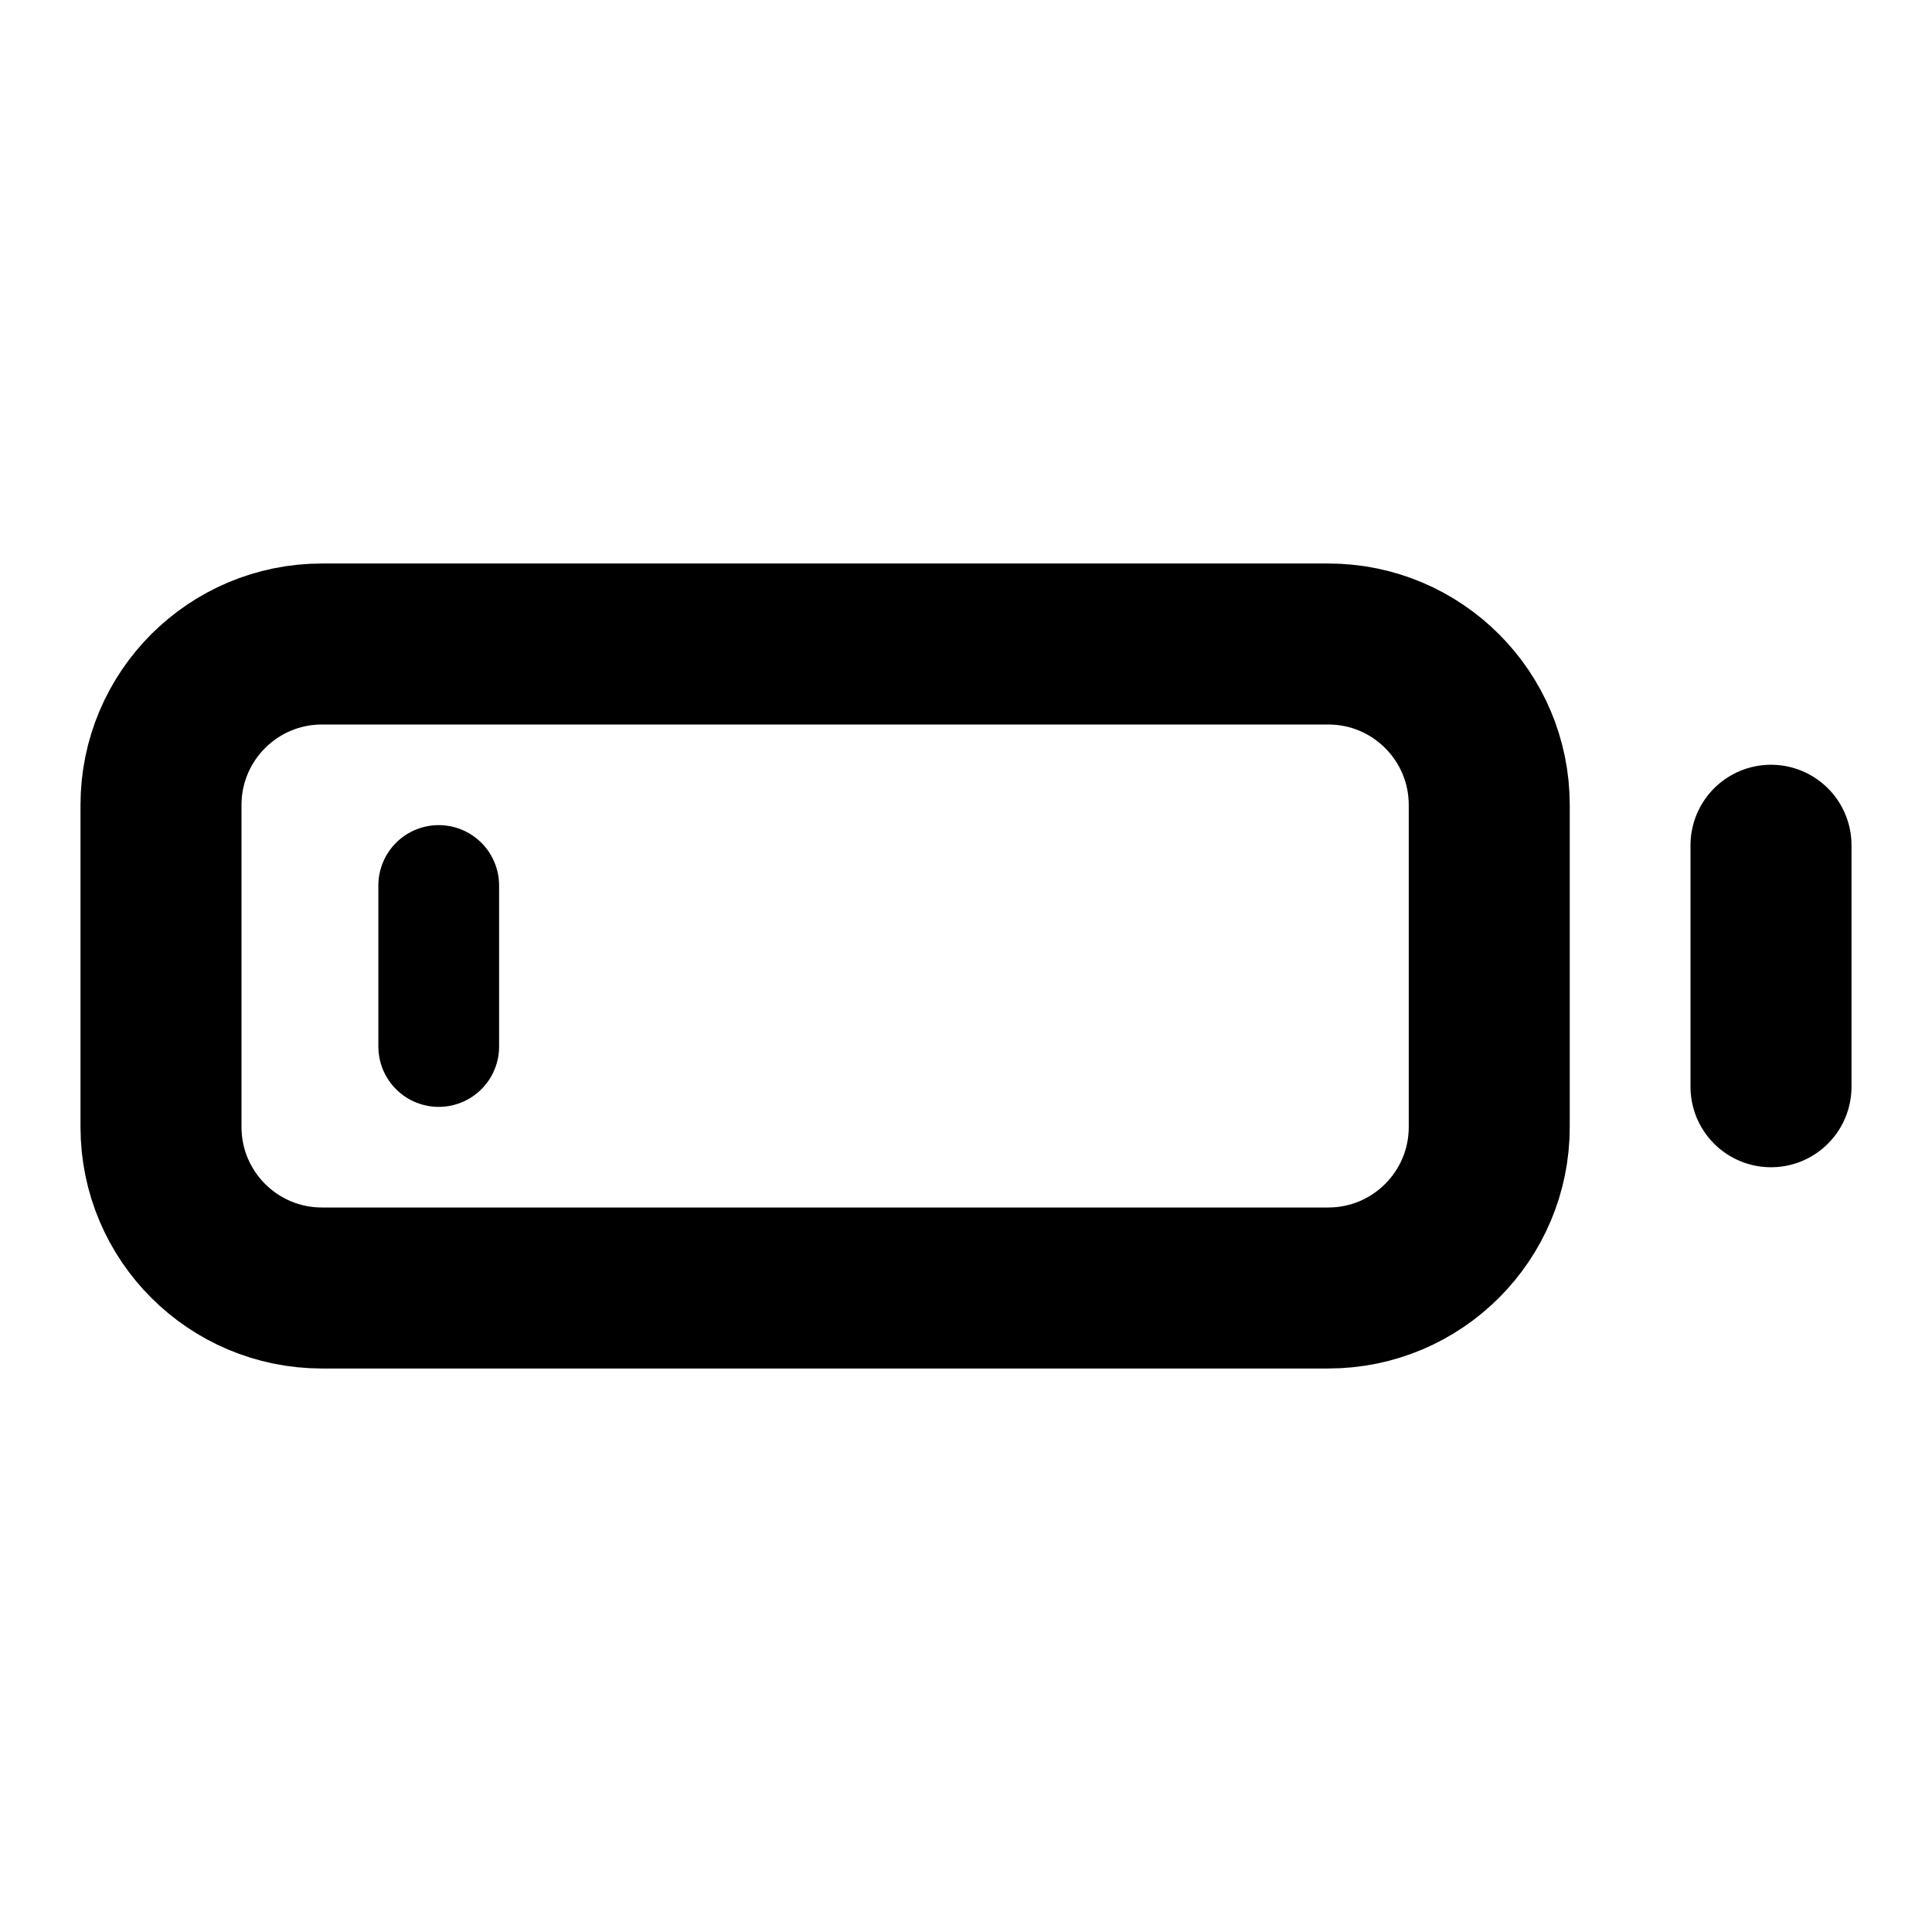
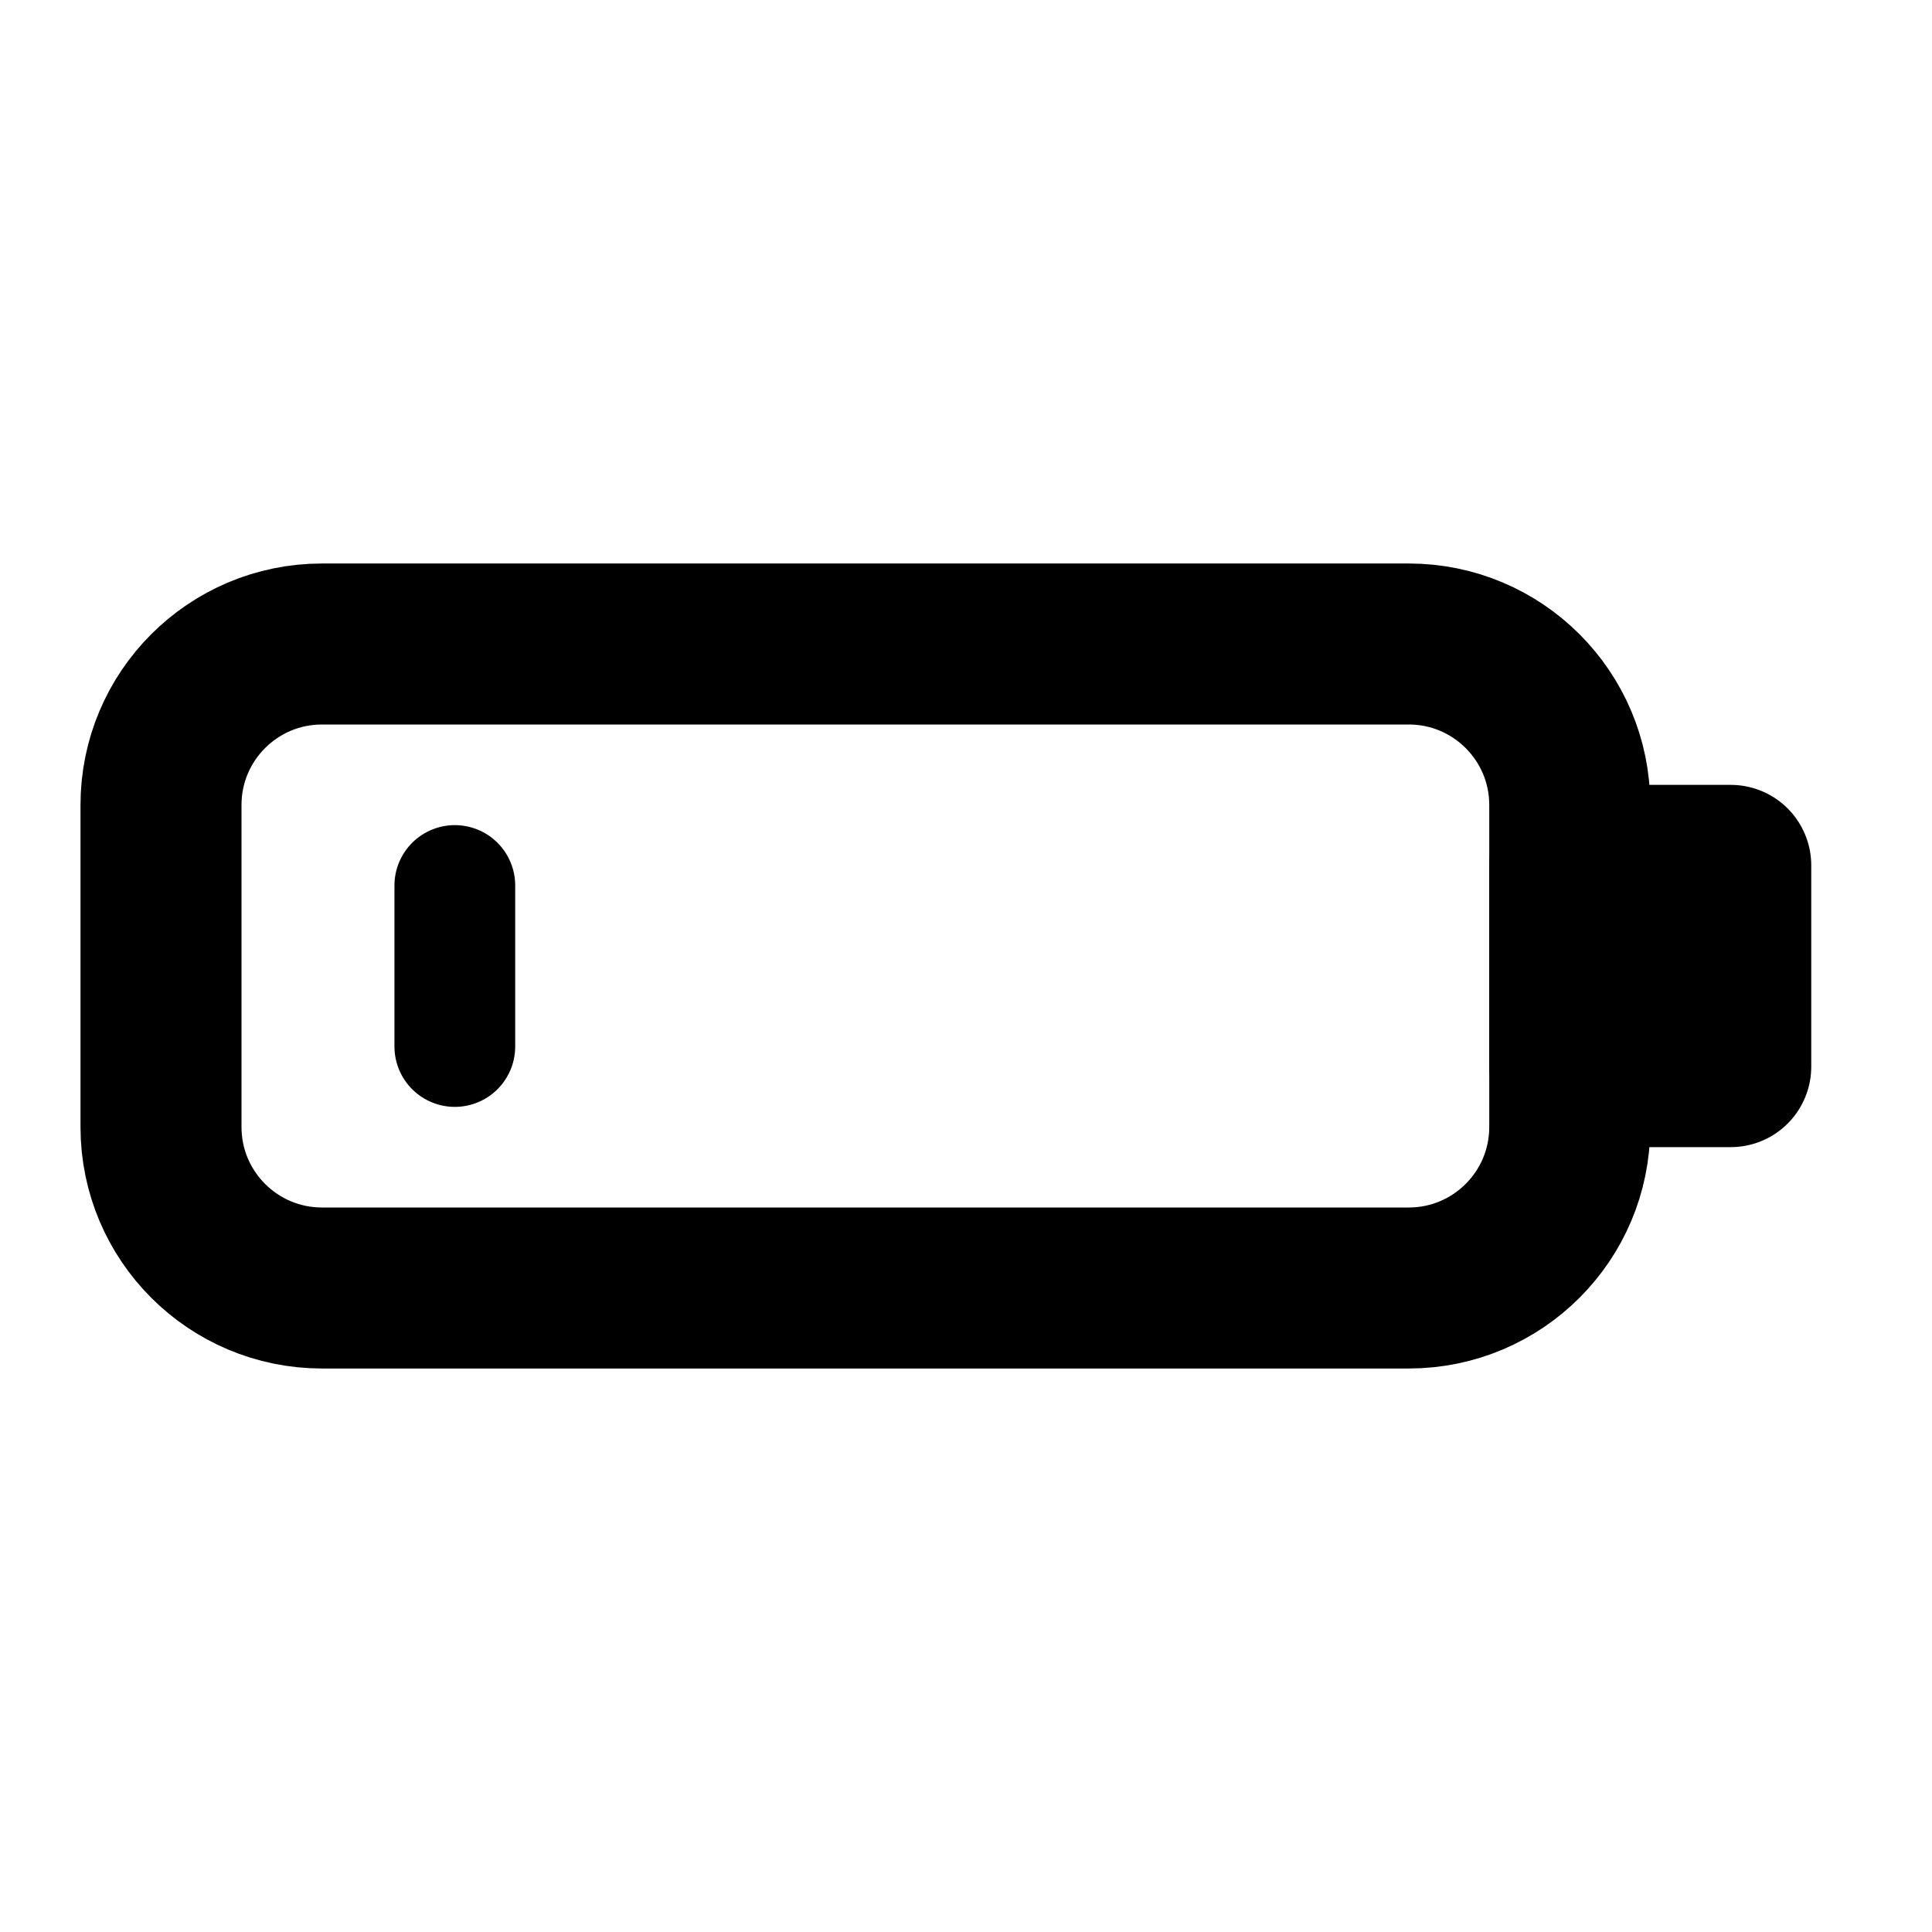
<svg xmlns="http://www.w3.org/2000/svg" width="24" height="24" viewBox="0 0 24 24" fill="none" stroke="currentColor" stroke-width="2" stroke-linecap="round" stroke-linejoin="round">
-   <path d="M22 13.5v-3" />
-   <path d="M5.45 13v-2" stroke-width="1.5" />
-   <rect x="2" y="8" width="16.5" height="8" rx="2" />
+   <rect x="2" y="8" width="17.5" height="8" rx="2" />
+   <path d="M19.5 10.75h2v2.5h-2z" fill="currentColor" />
+   <path d="M5.65 13v-2" stroke-width="1.5" />
</svg>
